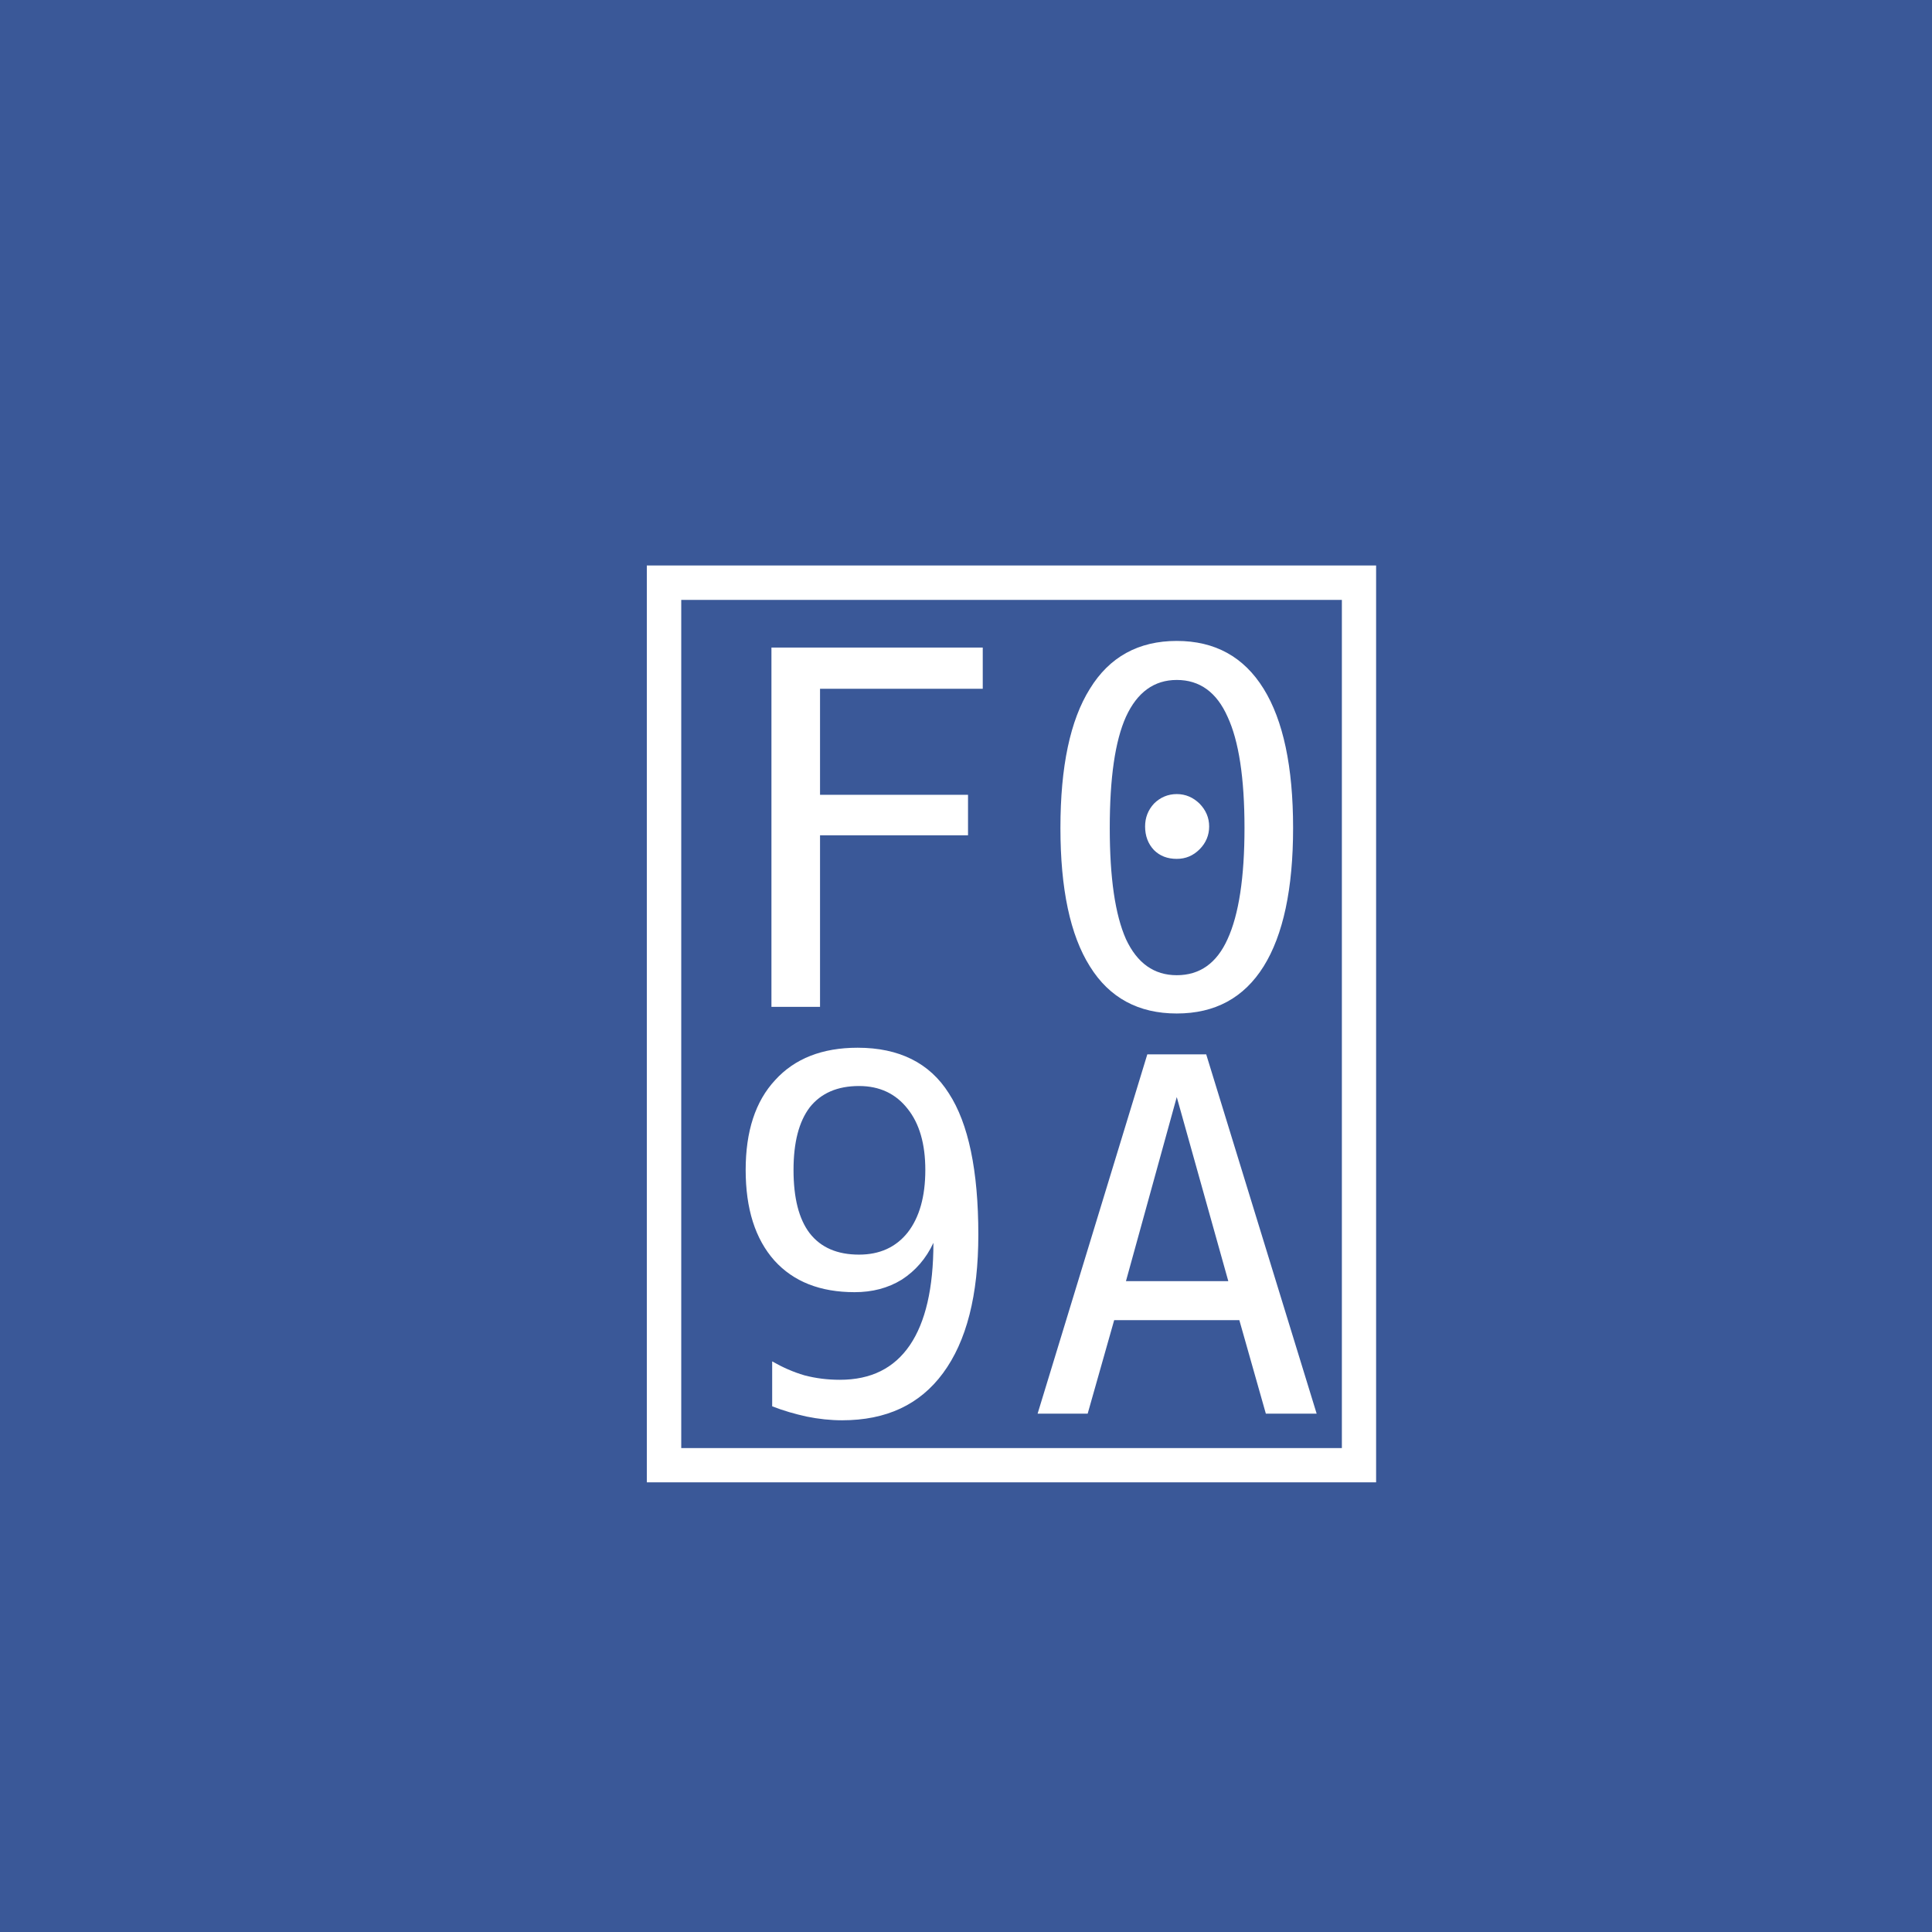
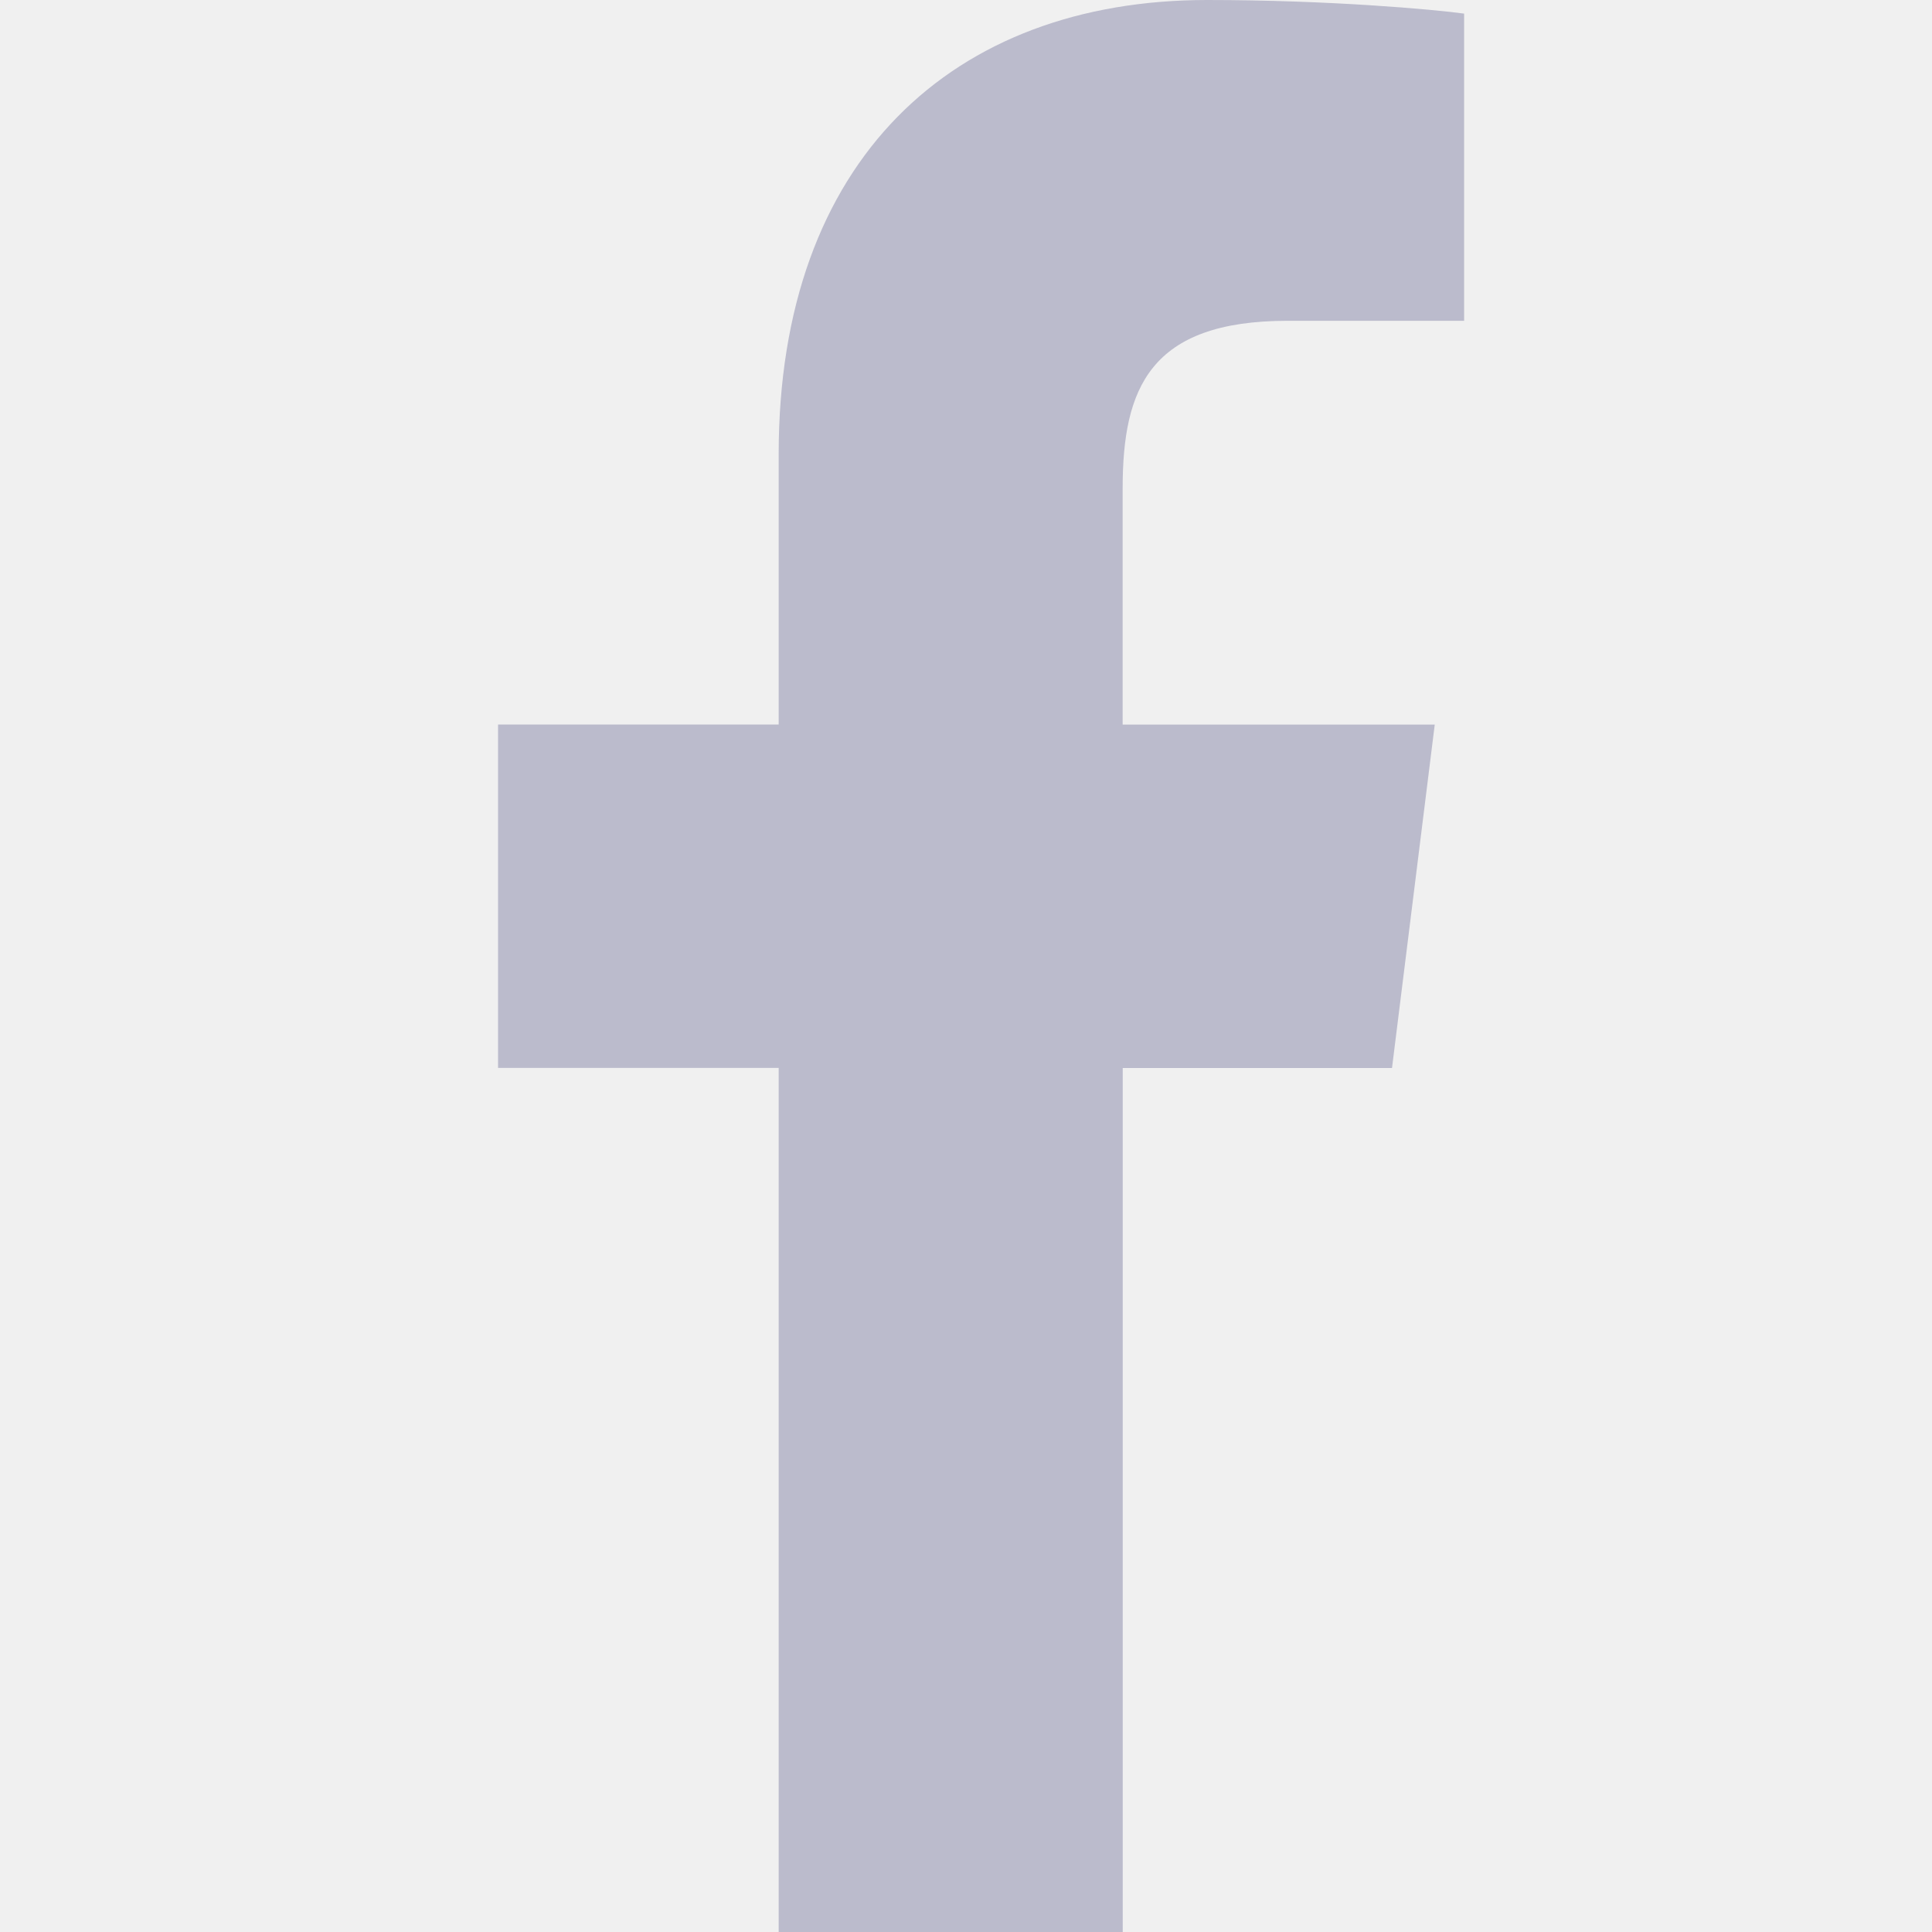
- <svg xmlns="http://www.w3.org/2000/svg" width="41" height="41" viewBox="0 0 41 41">
-   <g id="facebook" transform="translate(-189 -346)">
-     <rect id="bg" width="41" height="41" transform="translate(189 346)" fill="#3a5898" />
-     <text id="facebook-2" data-name="facebook" transform="translate(202 376)" fill="#fff" font-size="23" font-family="FontAwesome">
-       <tspan x="0" y="0"></tspan>
-     </text>
-   </g>
+ <svg xmlns="http://www.w3.org/2000/svg" id="Bold" enable-background="new 0 0 24 24" height="512" viewBox="0 0 24 24" width="512">
+   <path fill="#BBBBCC" d="m15.997 3.985h2.191v-3.816c-.378-.052-1.678-.169-3.192-.169-3.159 0-5.323 1.987-5.323 5.639v3.361h-3.486v4.266h3.486v10.734h4.274v-10.733h3.345l.531-4.266h-3.877v-2.939c.001-1.233.333-2.077 2.051-2.077z" />
</svg>
